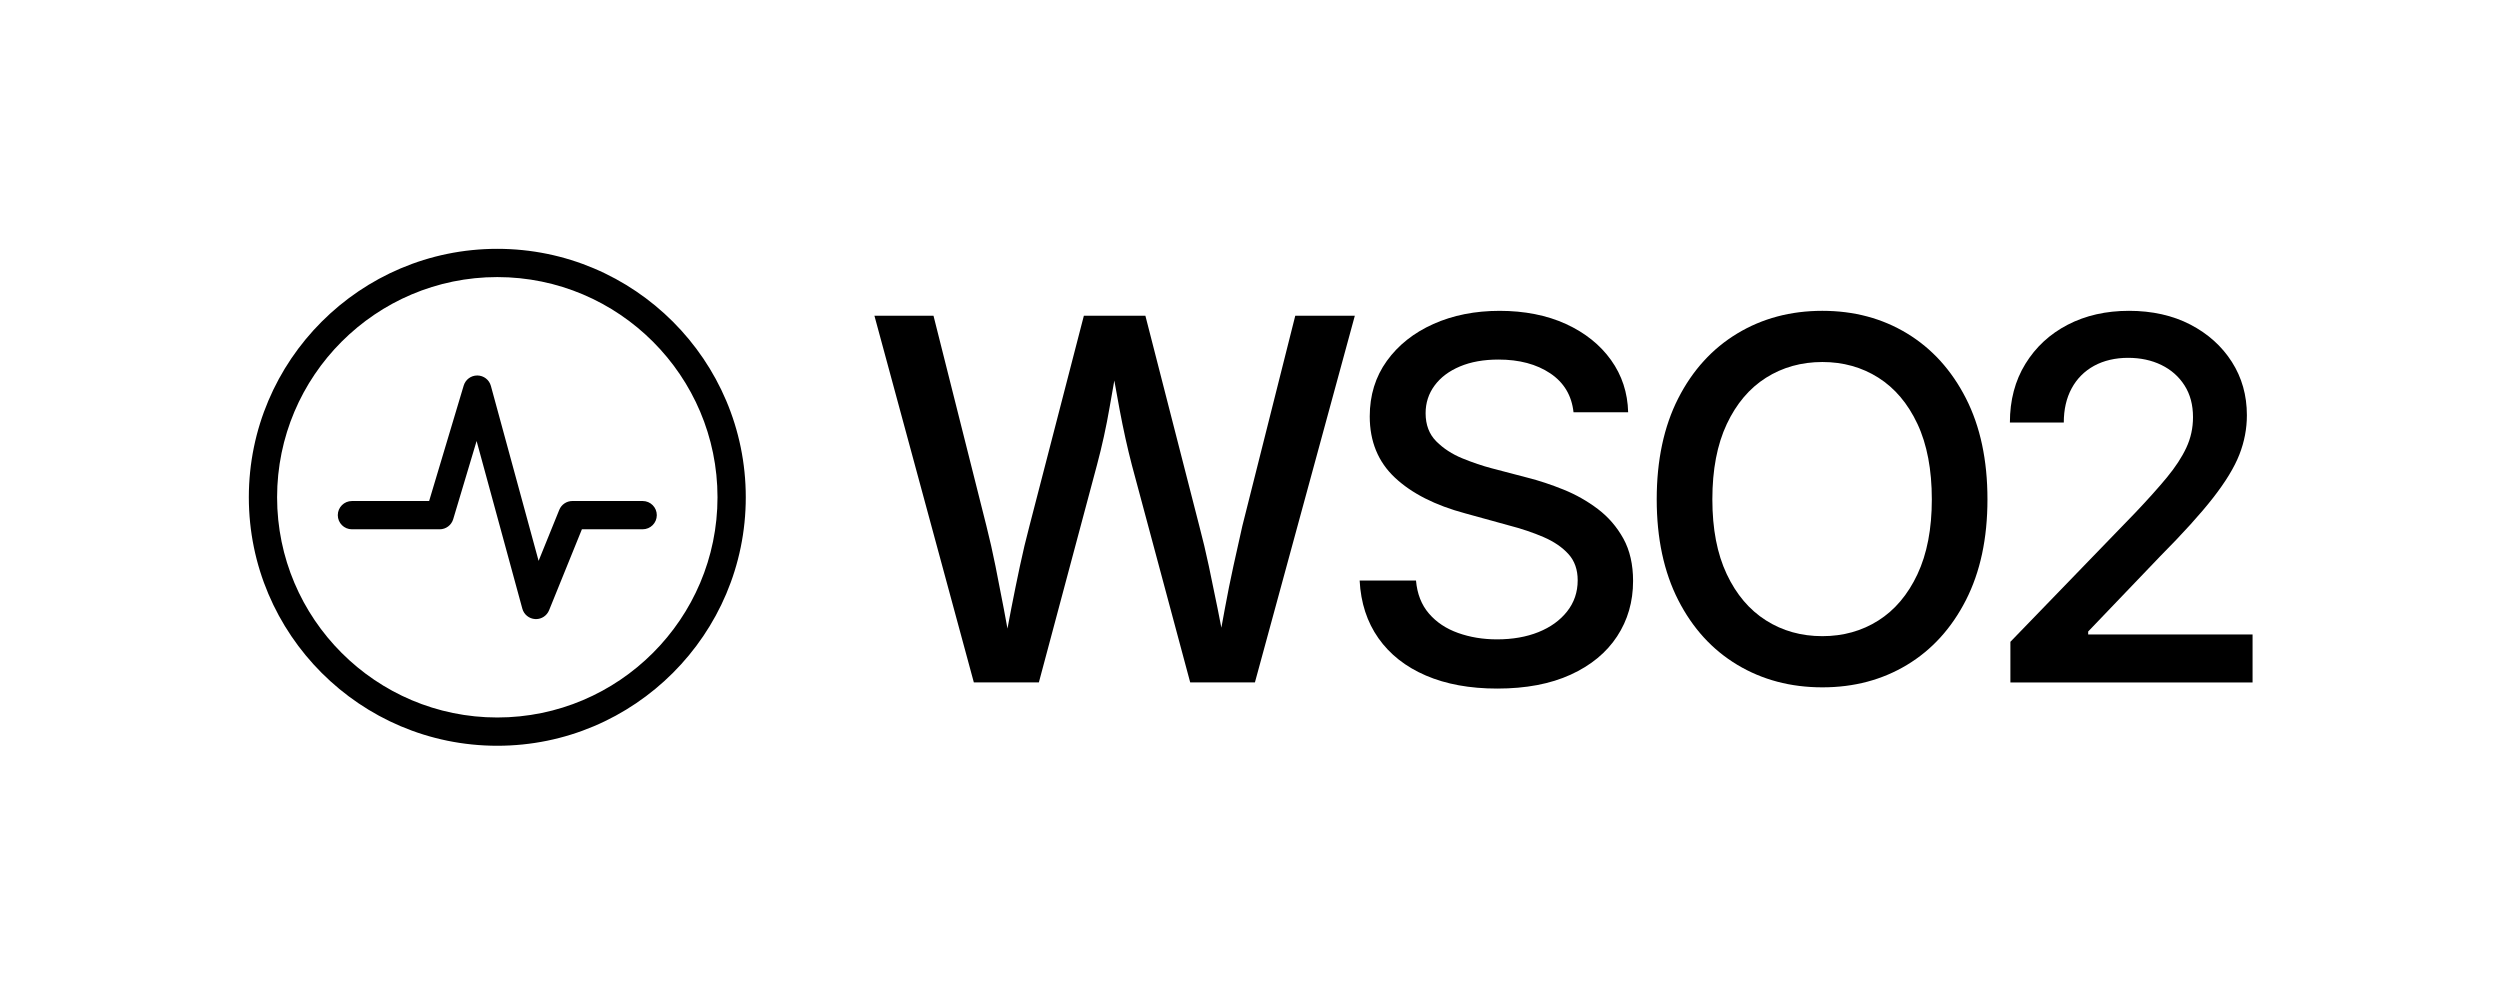
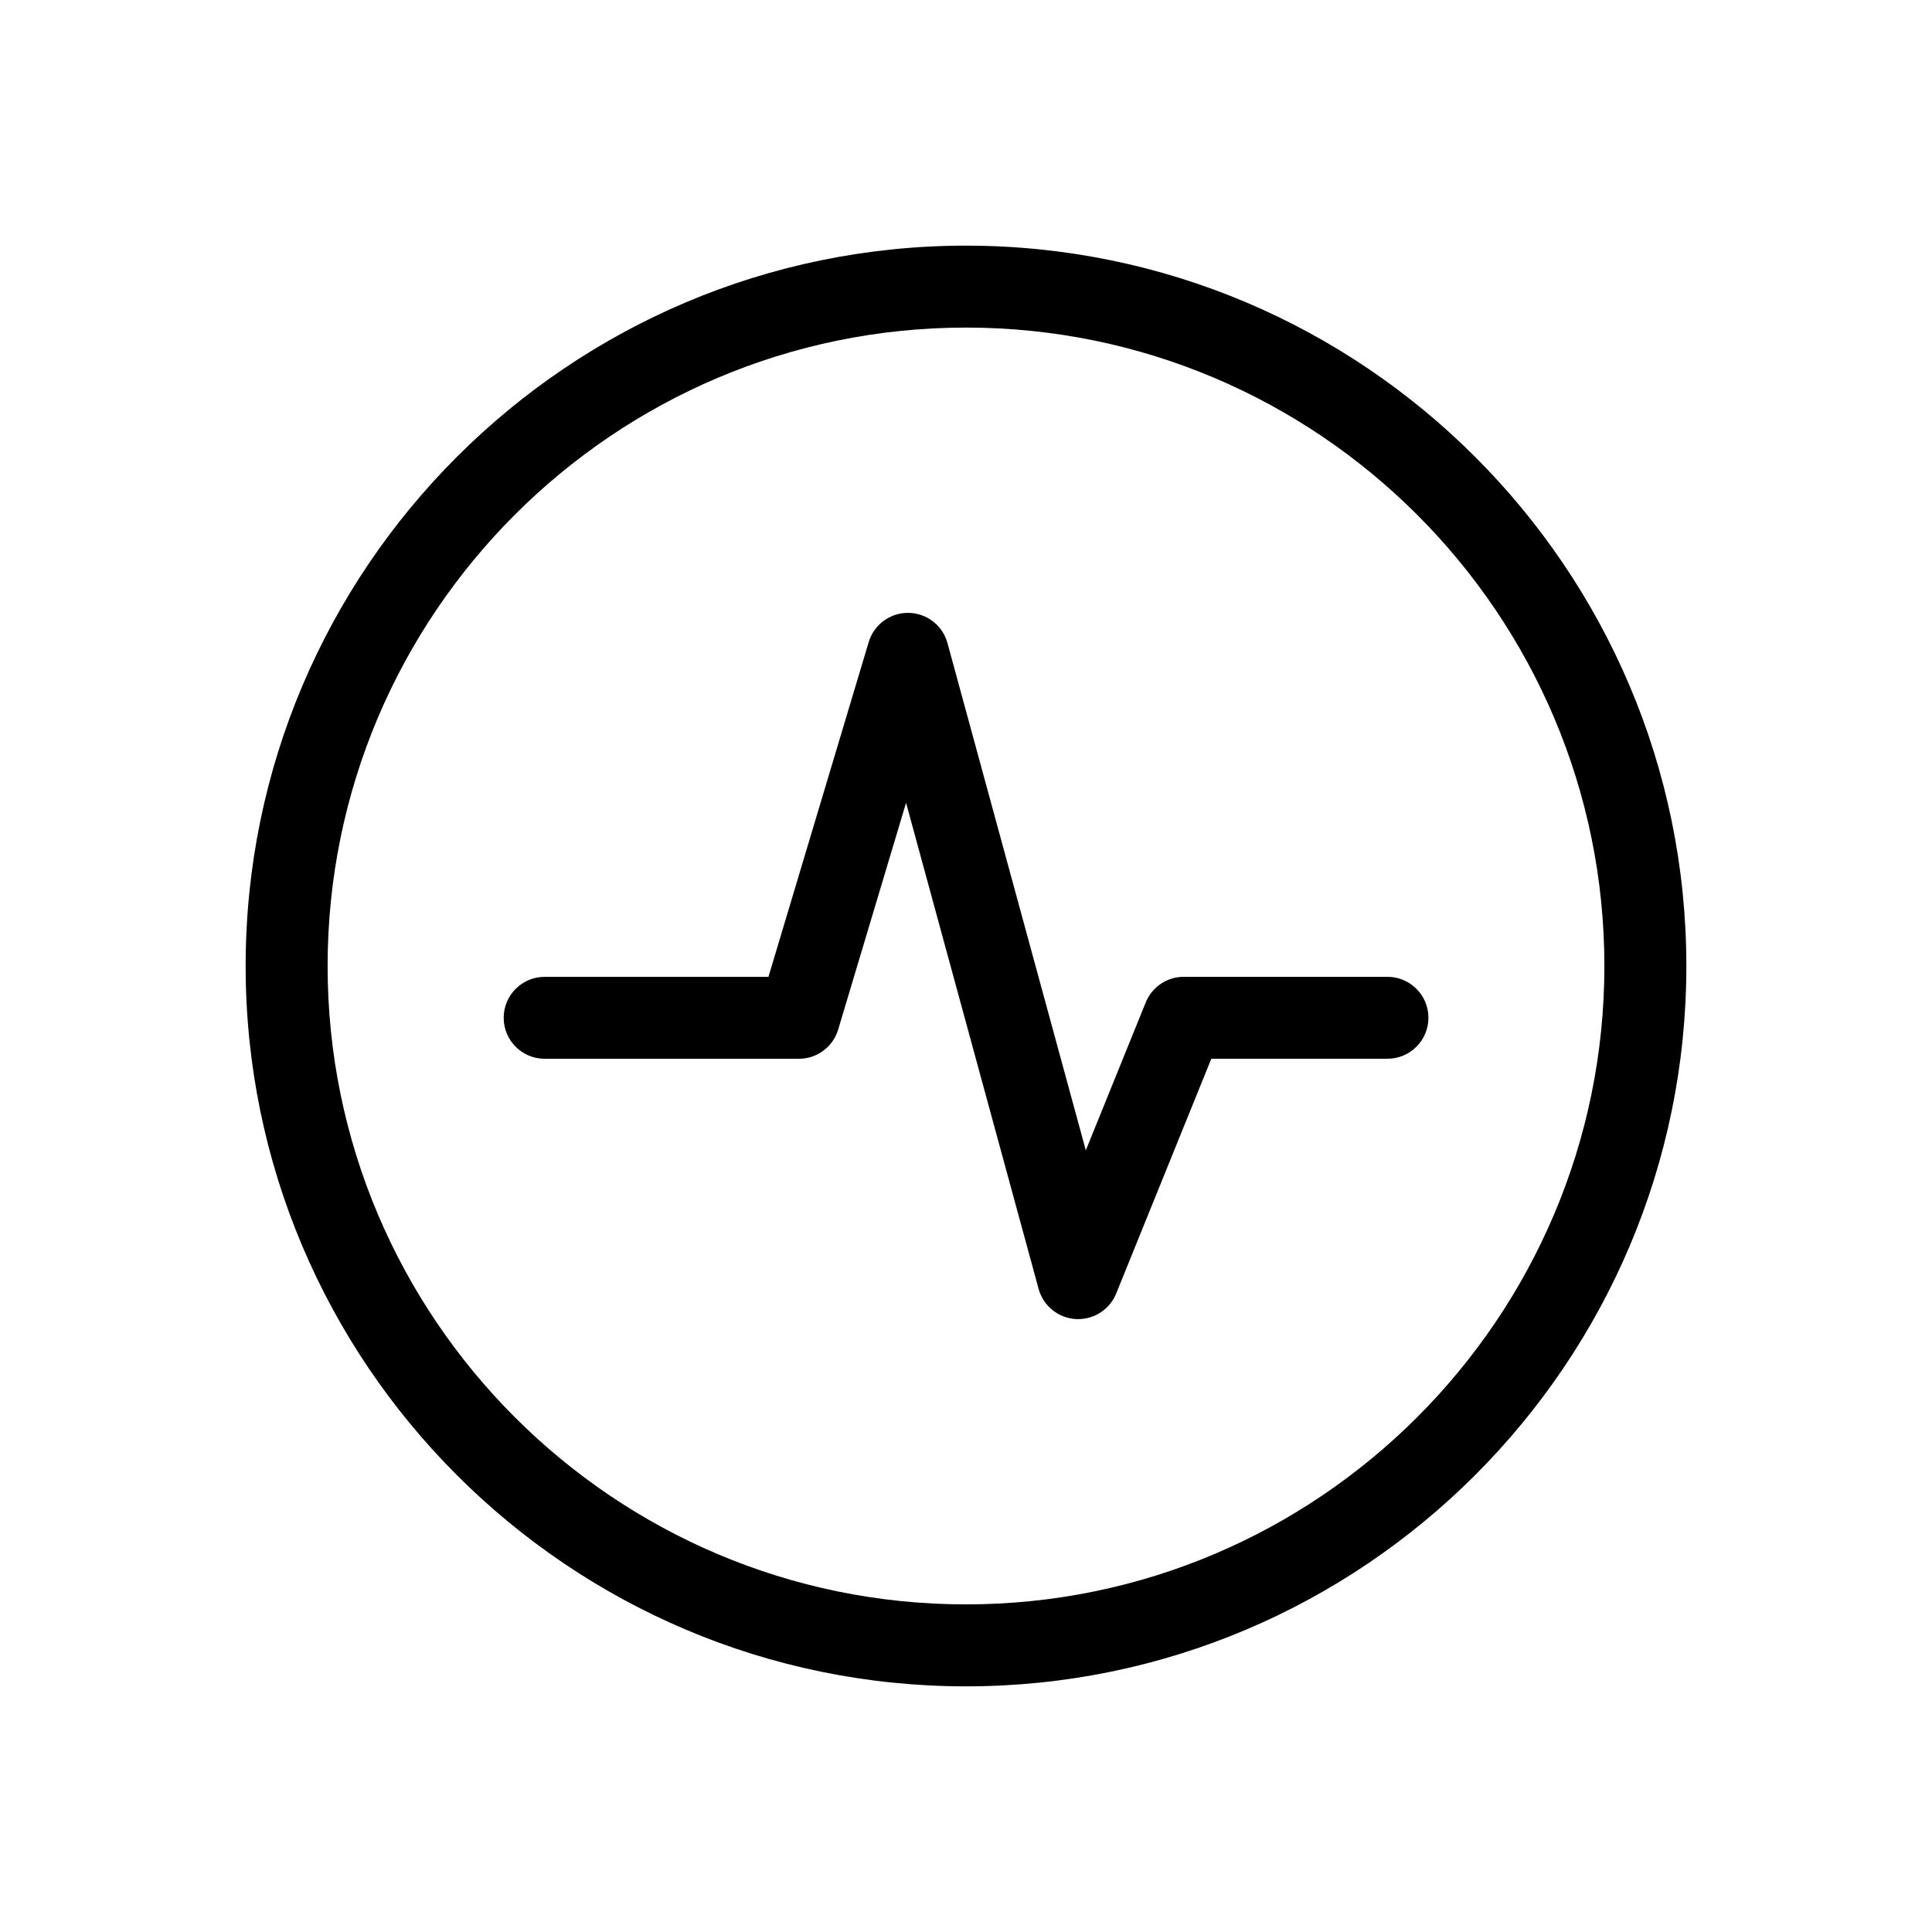
- <svg xmlns="http://www.w3.org/2000/svg" id="Layer_1" data-name="Layer 1" viewBox="0 0 1644.49 654.23">
-   <g>
-     <path d="M352.56,407.24c-.18,0-.37,0-.55-.02-3.98-.24-7.37-2.99-8.42-6.83l-30.08-110.3-15.4,51.45c-1.18,3.93-4.8,6.63-8.91,6.63h-57.7c-5.14,0-9.3-4.16-9.3-9.3s4.16-9.3,9.3-9.3h50.78l22.74-75.95c1.18-3.94,4.8-6.63,8.91-6.63.04,0,.07,0,.12,0,4.15.05,7.76,2.84,8.85,6.85l31.39,115.09,13.6-33.56c1.42-3.51,4.83-5.81,8.62-5.81h46.23c5.14,0,9.3,4.16,9.3,9.3s-4.16,9.3-9.3,9.3h-39.97l-21.59,53.27c-1.43,3.52-4.85,5.81-8.61,5.81Z" />
-     <path d="M327.12,490.56c-90.12,0-163.44-73.32-163.44-163.44s73.32-163.44,163.44-163.44,163.45,73.32,163.45,163.44-73.32,163.44-163.45,163.44ZM327.12,182.26c-79.87,0-144.85,64.98-144.85,144.85s64.98,144.85,144.85,144.85,144.85-64.98,144.85-144.85-64.98-144.85-144.85-144.85Z" />
-   </g>
-   <g>
-     <path d="M640.59,448.89l-65.4-241.2h38.86l34.8,138.24c2.16,8.53,4.16,17.38,5.99,26.55,1.83,9.18,3.64,18.45,5.43,27.84,1.78,9.39,3.48,18.78,5.1,28.17h-5.51c1.73-9.39,3.51-18.78,5.34-28.17,1.83-9.39,3.72-18.67,5.67-27.84,1.94-9.17,4.05-18.02,6.31-26.55l35.78-138.24h40.47l35.45,138.24c2.27,8.53,4.37,17.38,6.31,26.55,1.94,9.18,3.86,18.45,5.75,27.84,1.88,9.39,3.69,18.78,5.42,28.17h-5.82c1.72-9.39,3.45-18.78,5.18-28.17,1.72-9.39,3.58-18.67,5.59-27.84,1.99-9.17,3.97-18.02,5.91-26.55l34.8-138.24h39.18l-65.72,241.2h-42.57l-38.36-142.94c-2.92-11.22-5.62-23.42-8.09-36.58-2.49-13.17-5.02-27.62-7.61-43.38h8.42c-2.7,15.11-5.15,29.09-7.37,41.92-2.21,12.84-4.99,25.53-8.34,38.04l-38.2,142.94h-42.73Z" />
-     <path d="M984.86,452.94c-18.02,0-33.67-2.86-46.94-8.58-13.28-5.72-23.67-13.89-31.17-24.52-7.5-10.63-11.63-23.28-12.38-37.96h37.07c.76,8.74,3.58,15.97,8.5,21.69,4.91,5.72,11.3,9.98,19.19,12.79,7.87,2.81,16.4,4.21,25.57,4.21,10.26,0,19.35-1.59,27.28-4.77,7.93-3.18,14.22-7.72,18.86-13.6,4.64-5.88,6.96-12.71,6.96-20.48,0-7.02-2.02-12.76-6.07-17.24-4.05-4.48-9.5-8.2-16.35-11.17-6.85-2.97-14.66-5.59-23.39-7.85l-28.17-7.77c-19.75-5.29-35.15-13.11-46.22-23.47-11.06-10.36-16.59-23.8-16.59-40.31,0-13.92,3.75-26.08,11.25-36.5,7.5-10.41,17.7-18.5,30.59-24.28,12.9-5.77,27.44-8.66,43.63-8.66s31.06,2.89,43.63,8.66c12.57,5.78,22.44,13.68,29.63,23.72,7.17,10.04,10.92,21.47,11.25,34.32h-35.94c-1.19-11.01-6.28-19.53-15.29-25.58-9.02-6.04-20.37-9.07-34.08-9.07-9.71,0-18.16,1.51-25.34,4.53-7.18,3.02-12.73,7.2-16.67,12.54-3.94,5.34-5.91,11.41-5.91,18.21,0,7.66,2.35,13.84,7.04,18.54,4.7,4.7,10.42,8.42,17.16,11.17,6.74,2.75,13.19,4.94,19.35,6.55l23.47,6.15c7.66,1.94,15.56,4.56,23.72,7.85,8.15,3.3,15.67,7.56,22.58,12.79,6.91,5.24,12.49,11.71,16.76,19.42,4.26,7.72,6.39,17.03,6.39,27.92,0,13.6-3.51,25.74-10.52,36.42-7.02,10.69-17.19,19.08-30.52,25.18-13.33,6.09-29.44,9.15-48.32,9.15Z" />
-     <path d="M1198.73,452.13c-20.84,0-39.48-4.94-55.93-14.81-16.46-9.87-29.41-24.06-38.86-42.57-9.44-18.51-14.16-40.6-14.16-66.29s4.72-47.94,14.16-66.45c9.44-18.51,22.4-32.73,38.86-42.66,16.45-9.93,35.09-14.89,55.93-14.89s39.41,4.96,55.76,14.89c16.35,9.93,29.24,24.15,38.69,42.66,9.44,18.51,14.16,40.66,14.16,66.45s-4.73,47.78-14.16,66.29c-9.45,18.51-22.35,32.7-38.69,42.57-16.35,9.88-34.94,14.81-55.76,14.81ZM1198.73,418.46c13.7,0,25.98-3.42,36.82-10.28,10.84-6.85,19.43-17,25.74-30.43,6.31-13.44,9.46-29.87,9.46-49.29s-3.15-36.18-9.46-49.61c-6.31-13.44-14.9-23.58-25.74-30.44-10.84-6.85-23.12-10.28-36.82-10.28s-26.17,3.46-37.07,10.36c-10.9,6.91-19.51,17.08-25.82,30.52-6.31,13.43-9.46,29.92-9.46,49.45s3.15,35.83,9.46,49.21c6.31,13.38,14.92,23.53,25.82,30.43,10.9,6.91,23.25,10.36,37.07,10.36Z" />
-     <path d="M1322.43,448.89v-26.71l81.91-84.66c8.42-8.85,15.43-16.67,21.04-23.47,5.61-6.8,9.88-13.32,12.79-19.59,2.92-6.26,4.38-12.95,4.38-20.07,0-8.09-1.86-15.05-5.59-20.88-3.72-5.83-8.8-10.3-15.22-13.43-6.42-3.13-13.73-4.7-21.94-4.7s-15.97,1.76-22.34,5.26c-6.36,3.5-11.28,8.45-14.73,14.81-3.45,6.37-5.18,13.87-5.18,22.5h-35.45c0-14.67,3.39-27.54,10.2-38.61,6.8-11.06,16.08-19.64,27.84-25.74,11.76-6.09,25.2-9.14,40.31-9.14s28.78,3.02,40.39,9.06c11.6,6.05,20.69,14.22,27.27,24.53,6.58,10.31,9.88,21.99,9.88,35.05,0,8.85-1.64,17.48-4.93,25.9-3.29,8.42-9.07,17.91-17.32,28.49-8.25,10.58-19.88,23.42-34.88,38.53l-47.27,49.38v1.94h108.14v31.57h-159.29Z" />
-   </g>
+ <svg xmlns="http://www.w3.org/2000/svg" id="Layer_1" data-name="Layer 1" viewBox="0 0 525.38 525.38">
+   <path d="M293.19,358.72c-.22,0-.44,0-.66-.02-4.77-.29-8.83-3.58-10.09-8.19l-36.05-132.2-18.46,61.66c-1.41,4.71-5.75,7.95-10.67,7.95h-69.15c-6.15,0-11.14-4.99-11.14-11.14s4.99-11.14,11.14-11.14h60.86l27.26-91.03c1.42-4.72,5.75-7.95,10.67-7.95.04,0,.09,0,.14,0,4.97.06,9.3,3.41,10.61,8.21l37.62,137.94,16.3-40.22c1.7-4.21,5.79-6.96,10.33-6.96h55.4c6.15,0,11.14,4.99,11.14,11.14s-4.99,11.14-11.14,11.14h-47.9l-25.87,63.84c-1.71,4.22-5.81,6.96-10.32,6.96Z" />
+   <path d="M262.69,458.58c-108.01,0-195.89-87.87-195.89-195.89s87.87-195.89,195.89-195.89,195.89,87.88,195.89,195.89-87.88,195.89-195.89,195.89ZM262.69,89.08c-95.72,0-173.6,77.88-173.6,173.61s77.88,173.6,173.6,173.6,173.6-77.88,173.6-173.6-77.88-173.61-173.6-173.61Z" />
</svg>
